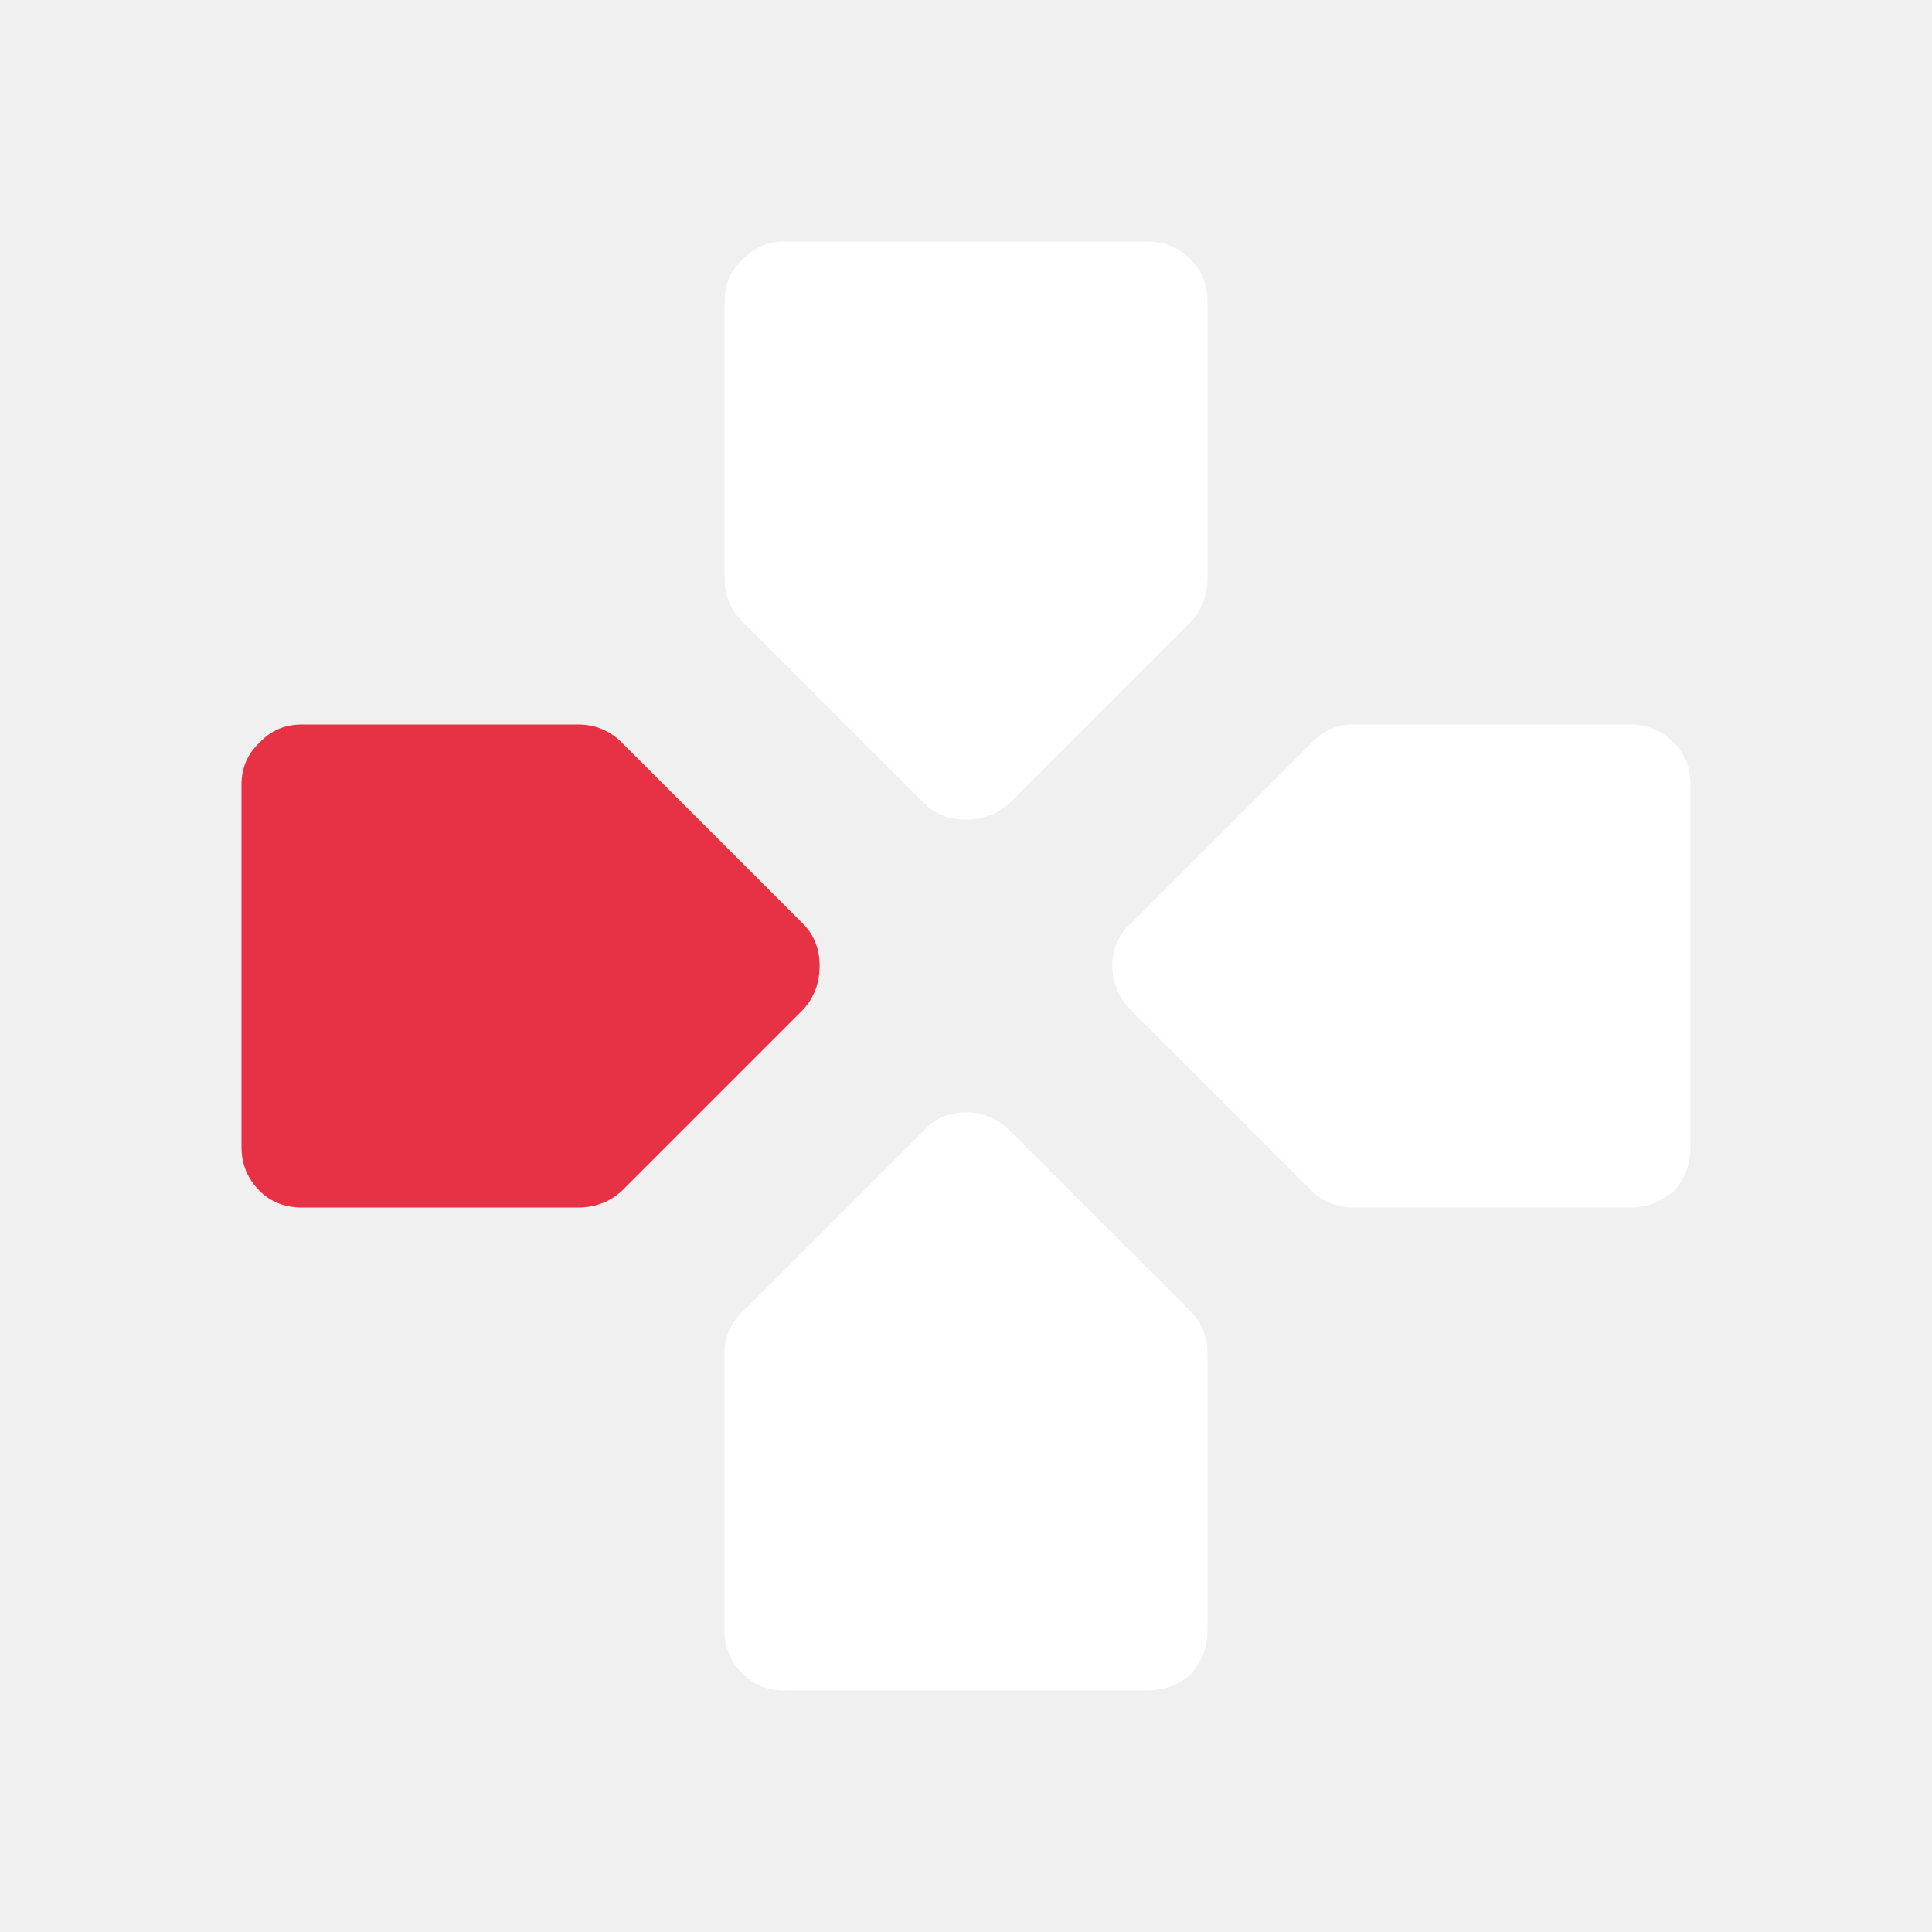
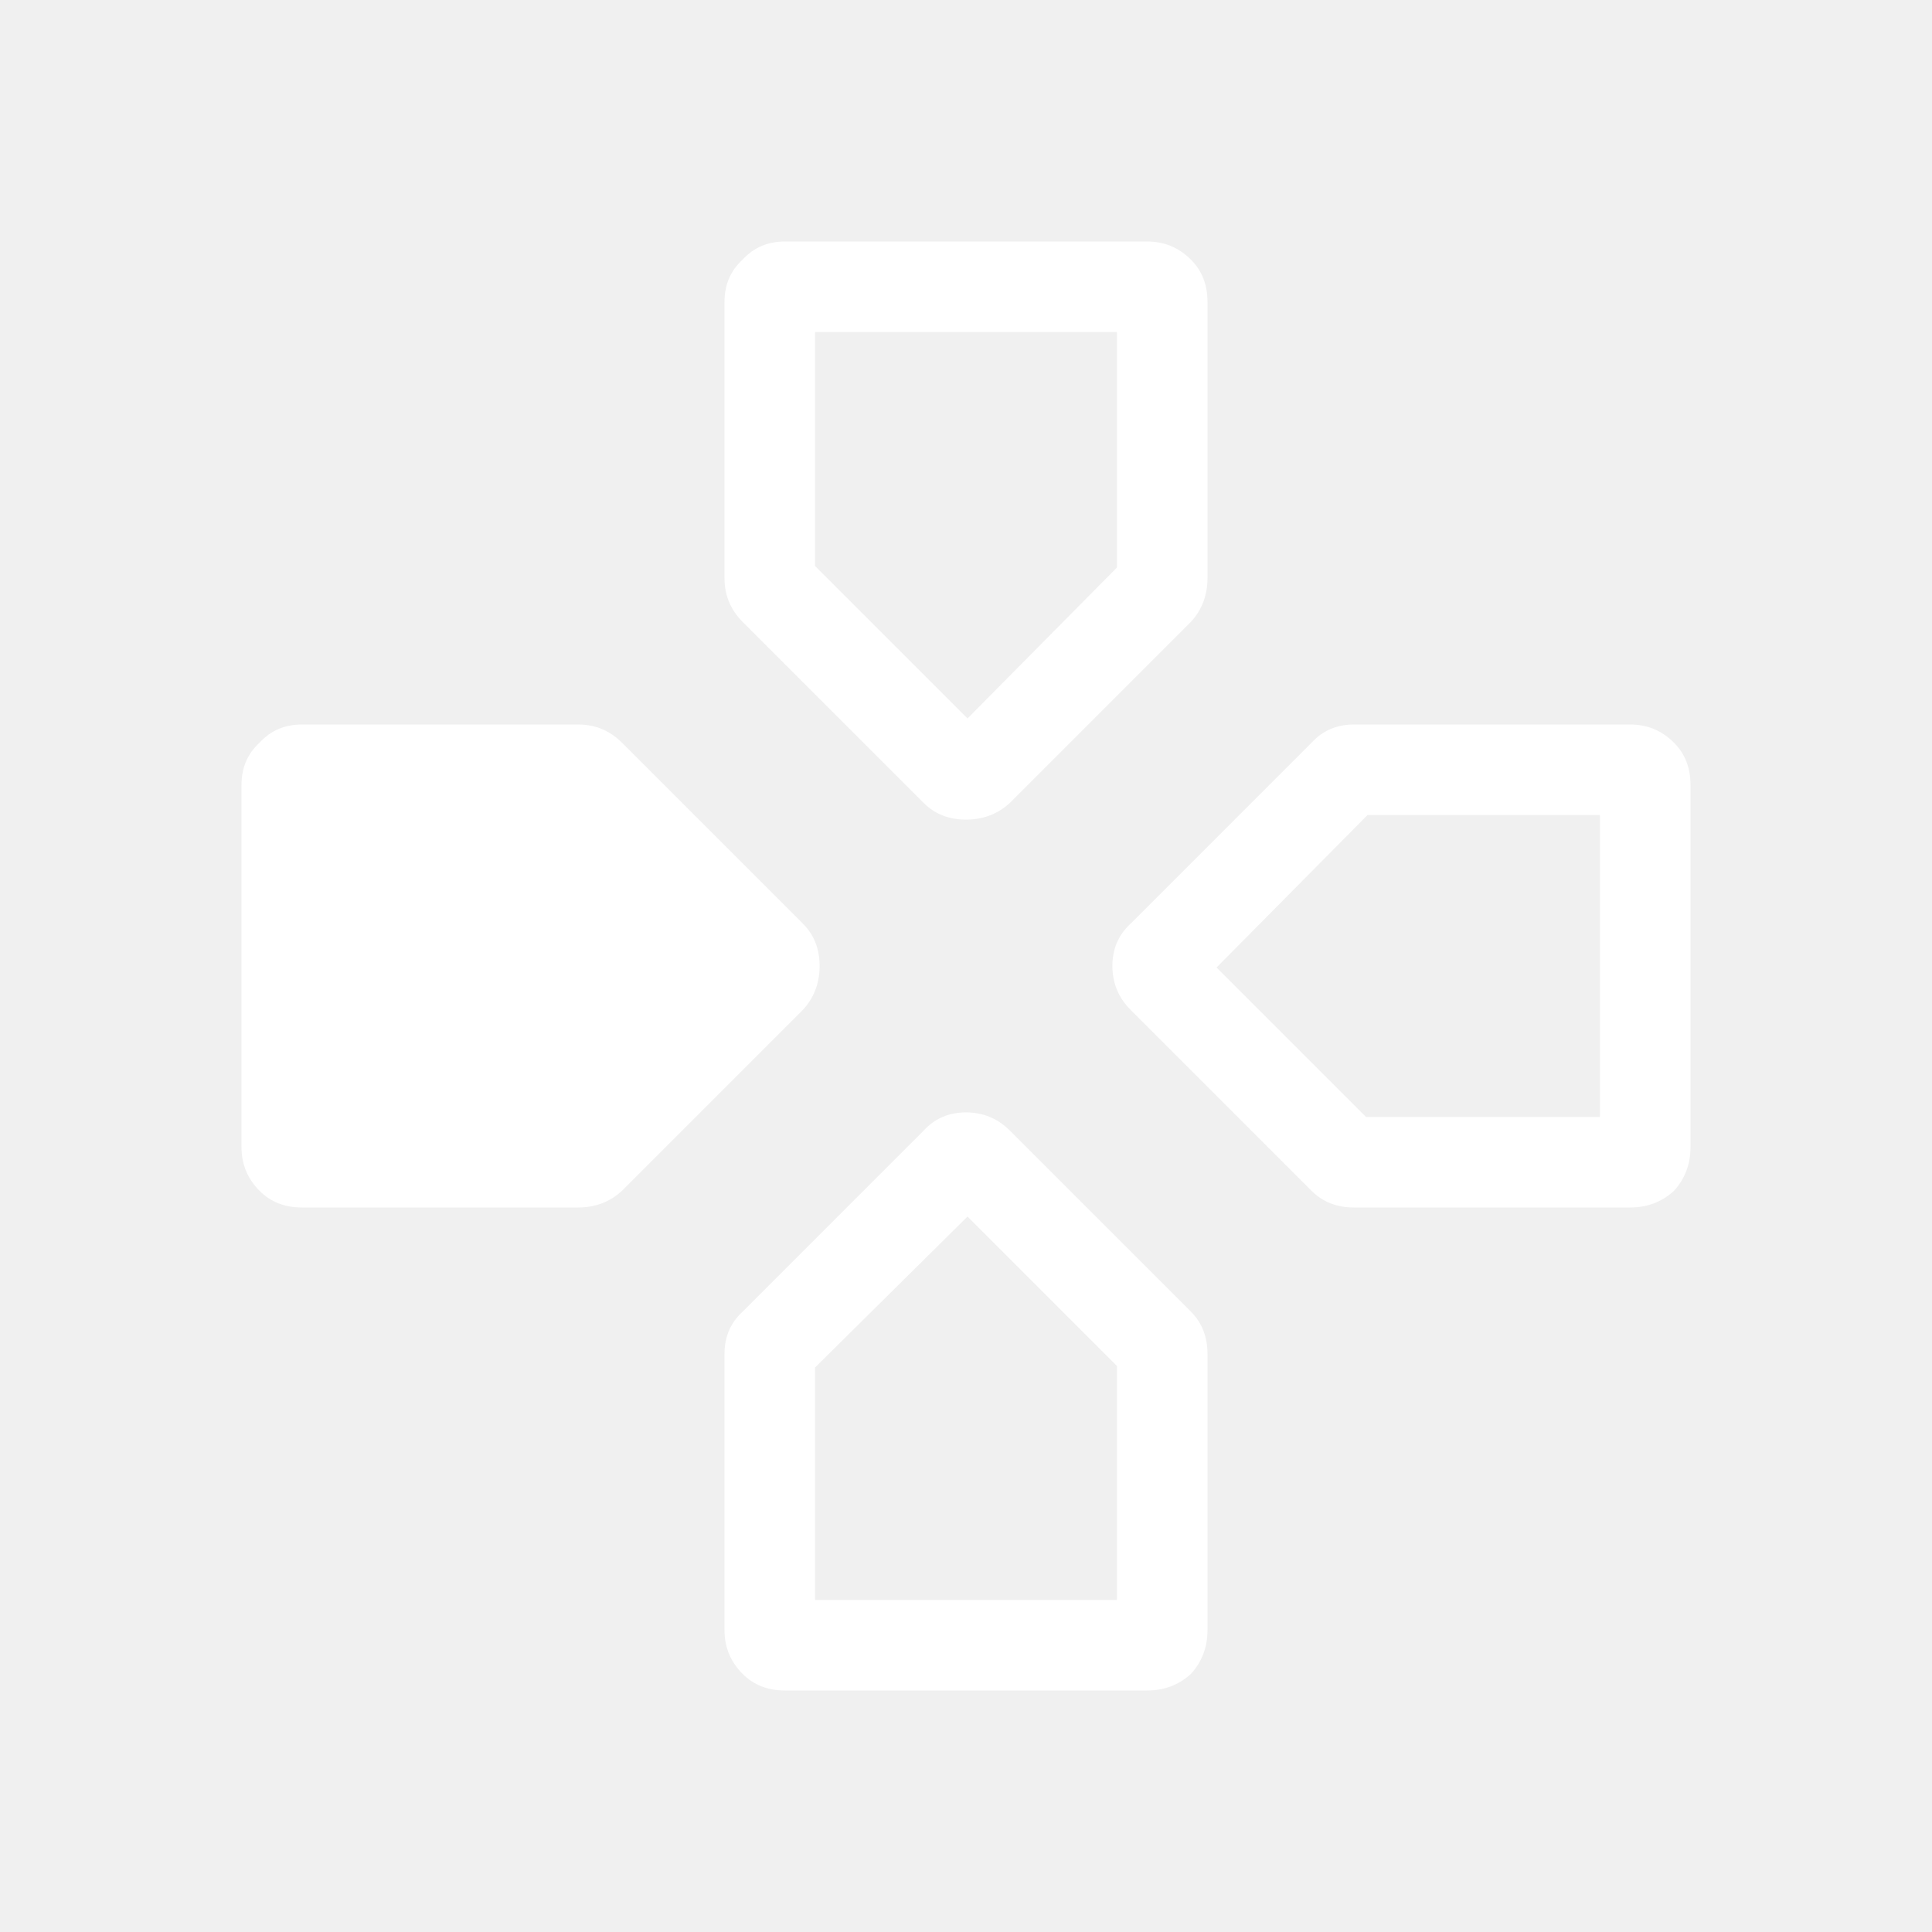
<svg xmlns="http://www.w3.org/2000/svg" width="64" height="64">
  <defs />
  <g>
-     <path stroke="none" fill="#FFFFFF" d="M40 10 L40 19.15 Q40 20 39.45 20.6 L33.45 26.6 Q32.85 27.15 32 27.15 31.15 27.15 30.6 26.6 L24.6 20.6 Q24 20 24 19.15 L24 10 Q24 9.15 24.6 8.6 25.15 8 26 8 L38 8 Q38.85 8 39.45 8.6 40 9.15 40 10 M56 26 L56 38 Q56 38.85 55.45 39.45 54.85 40 54 40 L44.85 40 Q44 40 43.45 39.45 L37.45 33.45 Q36.85 32.85 36.85 32 36.85 31.15 37.45 30.6 L43.45 24.6 Q44 24 44.85 24 L54 24 Q54.85 24 55.45 24.6 56 25.15 56 26 M33.45 37.45 L39.45 43.45 Q40 44 40 44.85 L40 54 Q40 54.85 39.45 55.45 38.85 56 38 56 L26 56 Q25.15 56 24.6 55.45 24 54.85 24 54 L24 44.85 Q24 44 24.6 43.45 L30.6 37.45 Q31.15 36.85 32 36.85 32.85 36.85 33.45 37.45" />
-     <path stroke="none" fill="#E73246" d="M19.15 40 L10 40 Q9.15 40 8.6 39.45 8 38.85 8 38 L8 26 Q8 25.15 8.6 24.6 9.15 24 10 24 L19.15 24 Q20 24 20.6 24.6 L26.6 30.6 Q27.15 31.15 27.15 32 27.15 32.85 26.6 33.45 L20.6 39.45 Q20 40 19.15 40" />
+     <path stroke="none" fill="#FFFFFF" d="M27 11 L27 18.75 32.05 23.8 37 18.8 37 11 27 11 M40 10 L40 19.15 Q40 20 39.45 20.6 L33.45 26.6 Q32.85 27.15 32 27.15 31.15 27.15 30.6 26.6 L24.6 20.6 Q24 20 24 19.15 L24 10 Q24 9.15 24.6 8.6 25.15 8 26 8 L38 8 Q38.85 8 39.45 8.6 40 9.15 40 10 M56 26 L56 38 Q56 38.85 55.45 39.45 54.85 40 54 40 L44.85 40 Q44 40 43.45 39.45 L37.45 33.45 Q36.85 32.85 36.85 32 36.85 31.15 37.45 30.6 L43.45 24.6 Q44 24 44.85 24 L54 24 Q54.85 24 55.45 24.6 56 25.15 56 26 M45.3 27 L40.3 32.05 45.25 37 53 37 53 27 45.3 27 M33.45 37.45 L39.45 43.45 Q40 44 40 44.85 L40 54 Q40 54.85 39.45 55.45 38.85 56 38 56 L26 56 Q25.15 56 24.6 55.45 24 54.85 24 54 L24 44.85 Q24 44 24.6 43.45 L30.6 37.45 Q31.15 36.85 32 36.85 32.85 36.85 33.45 37.45 M27 45.3 L27 53 37 53 37 45.25 32.05 40.3 27 45.3 M19.15 40 L10 40 Q9.15 40 8.6 39.45 8 38.85 8 38 L8 26 Q8 25.15 8.6 24.6 9.15 24 10 24 L19.15 24 Q20 24 20.6 24.6 L26.6 30.6 Q27.15 31.15 27.15 32 27.15 32.85 26.6 33.45 L20.6 39.45 Q20 40 19.15 40" />
  </g>
</svg>
